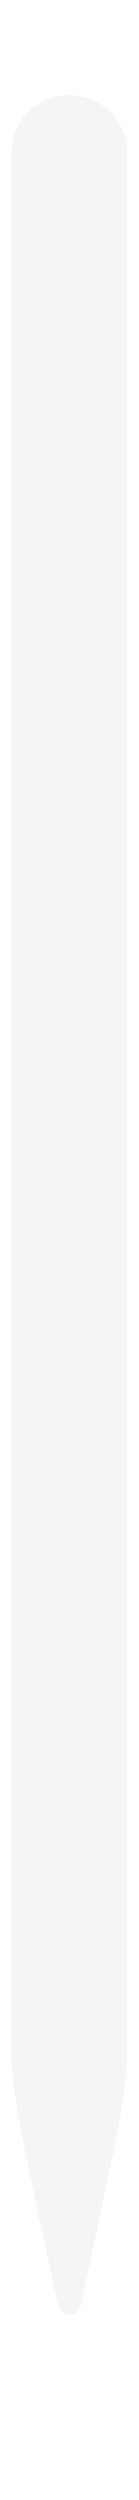
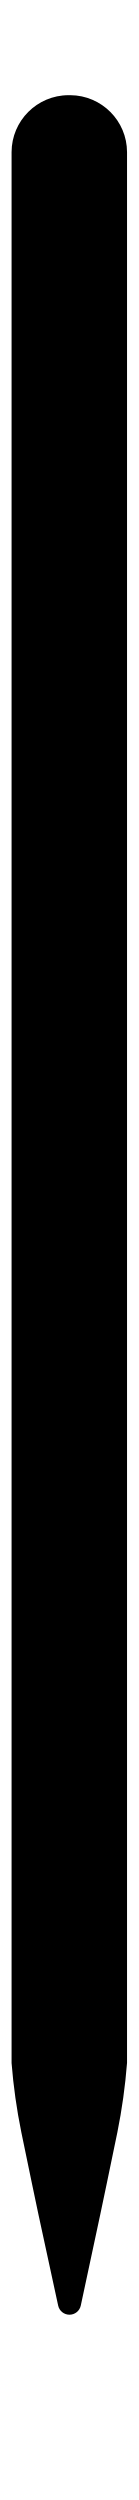
<svg xmlns="http://www.w3.org/2000/svg" viewBox="0 0 3 54">
  <defs>
    <style>
      .a {
        fill: #f5f5f7;
      }
    </style>
  </defs>
-   <path class="a" d="M1.521,2.056H1.479A1.233,1.233,0,0,0,.25,3.286V44.562h0a12.4,12.4,0,0,0,.21,1.492c.118.582.371,1.782.371,1.782l0,0L1.256,49.8a.25.25,0,0,0,.489,0l.419-1.959,0,0s.253-1.2.371-1.782a12.6,12.6,0,0,0,.209-1.5h0V3.286A1.233,1.233,0,0,0,1.521,2.056Z" />
+   <path className="a" d="M1.521,2.056H1.479A1.233,1.233,0,0,0,.25,3.286V44.562h0a12.4,12.4,0,0,0,.21,1.492c.118.582.371,1.782.371,1.782l0,0L1.256,49.8a.25.25,0,0,0,.489,0l.419-1.959,0,0s.253-1.2.371-1.782a12.6,12.6,0,0,0,.209-1.5h0V3.286A1.233,1.233,0,0,0,1.521,2.056Z" />
</svg>
